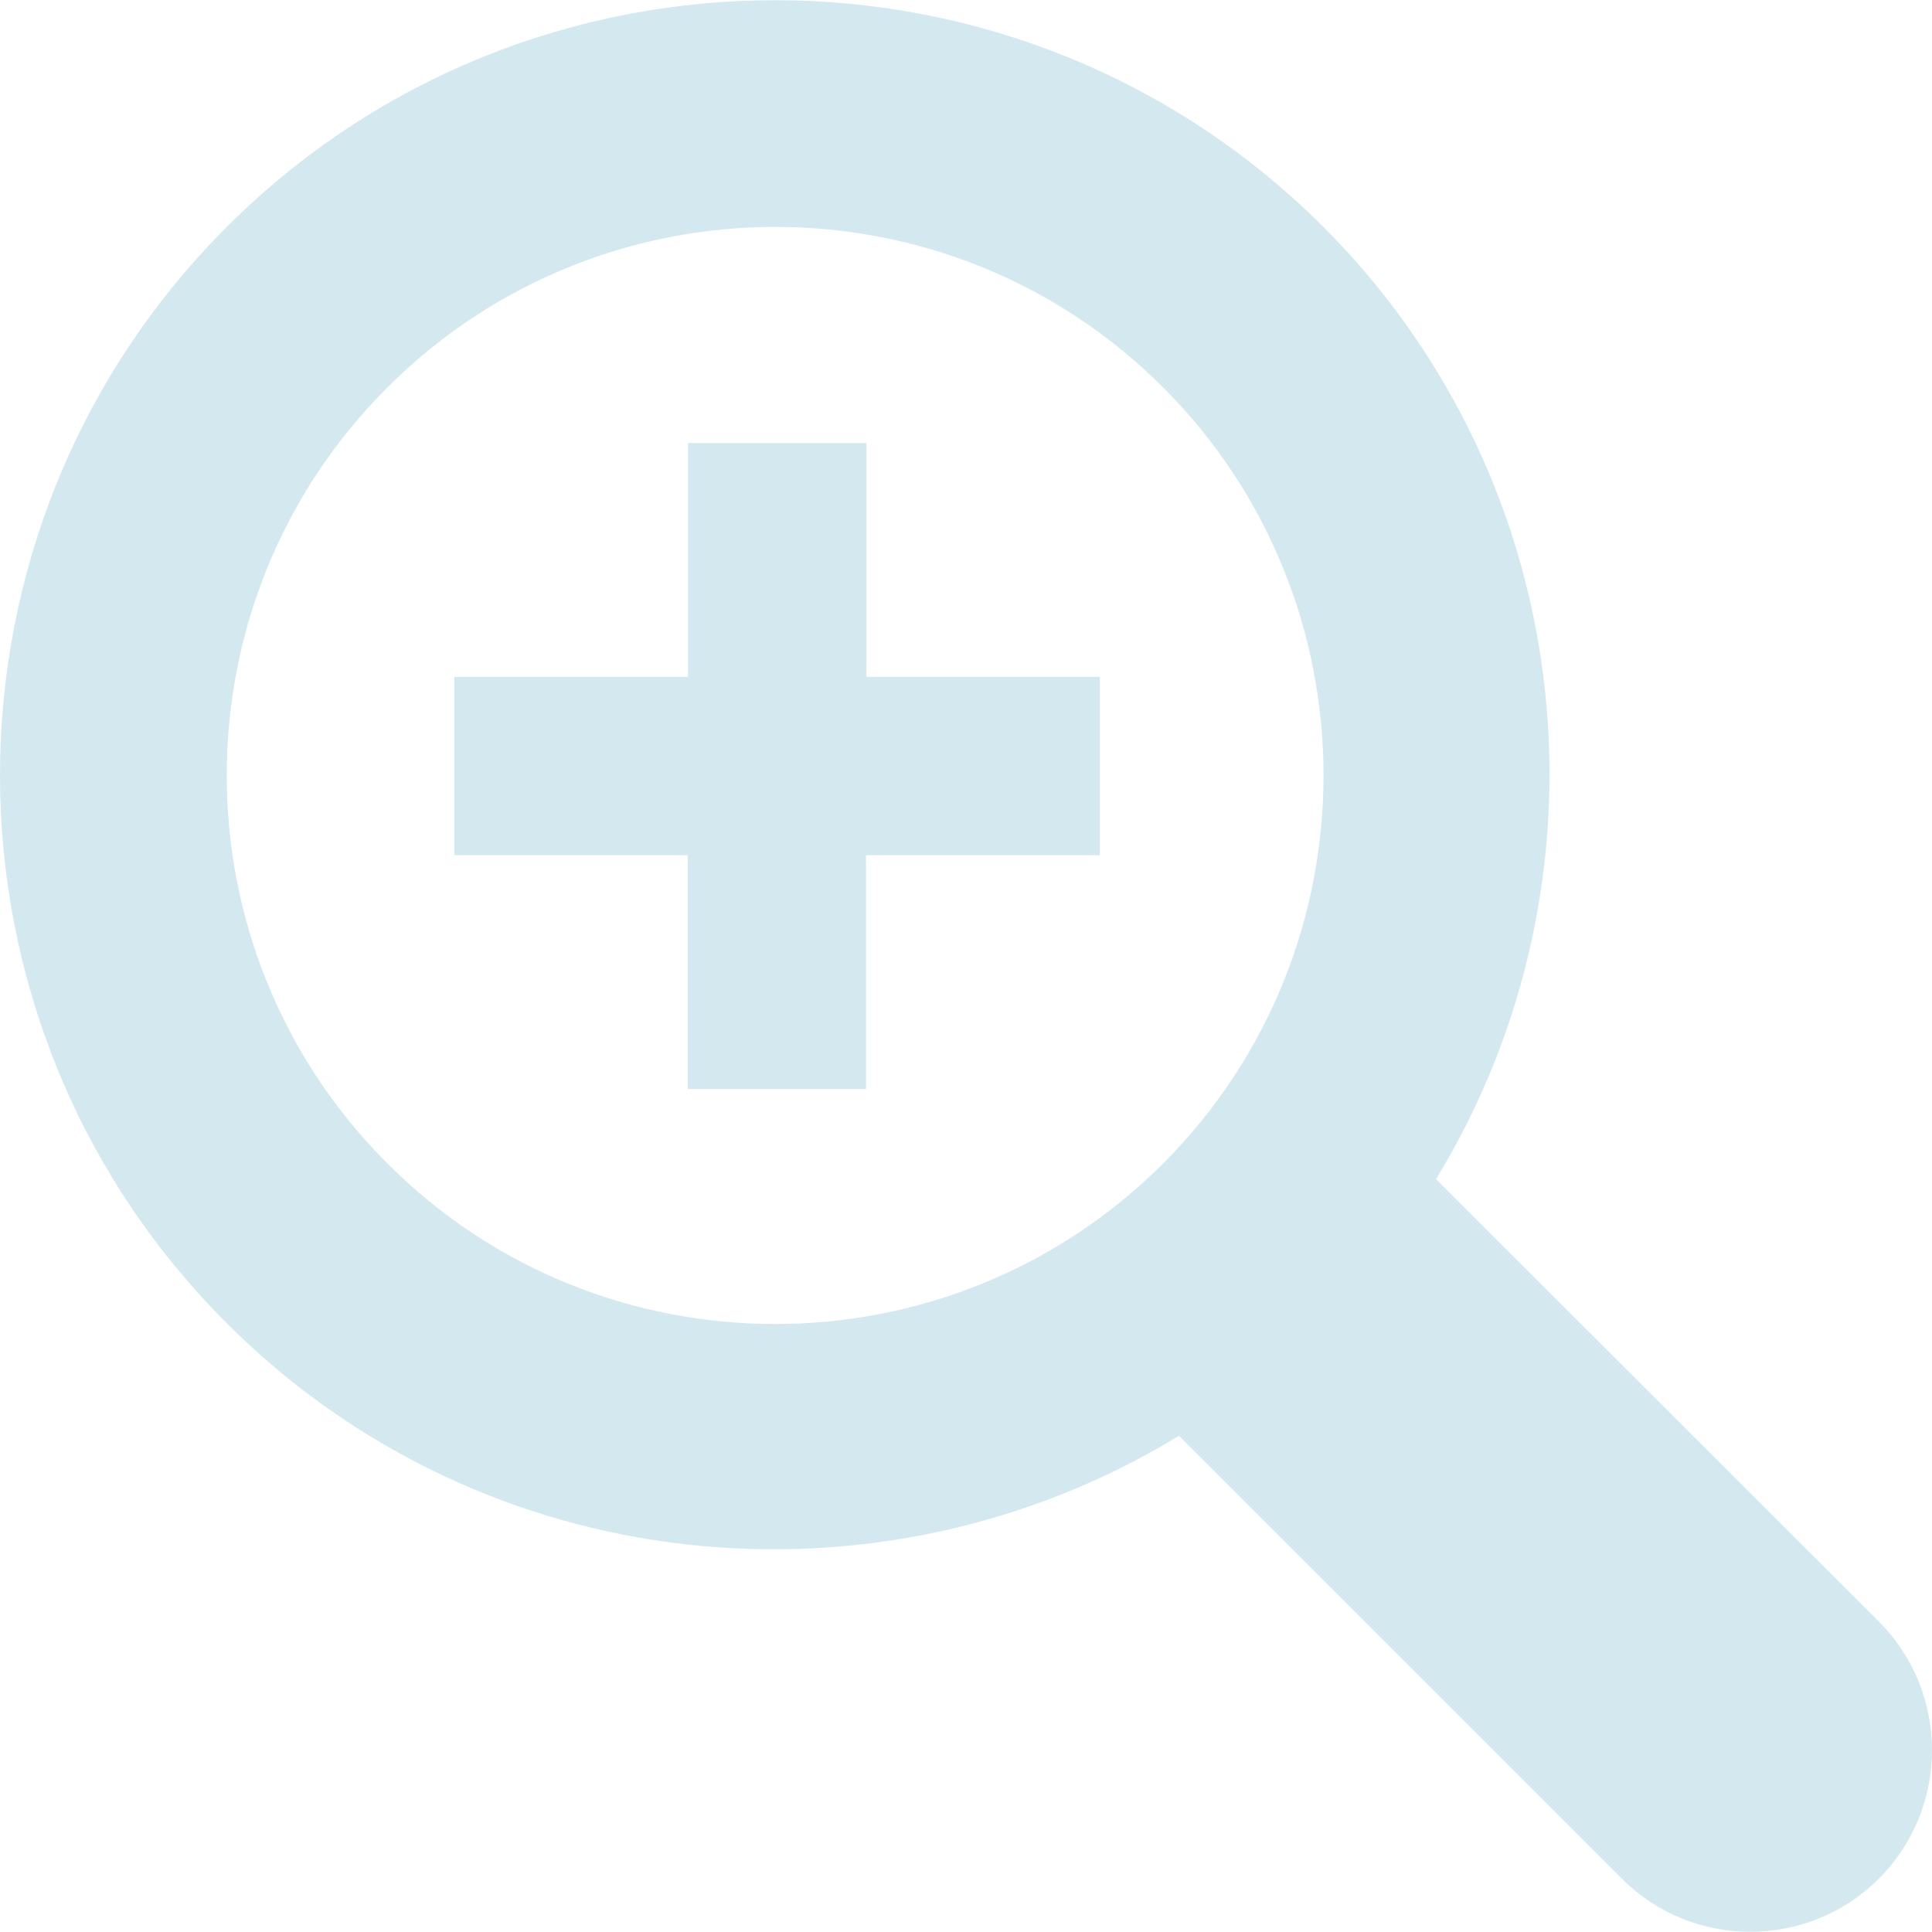
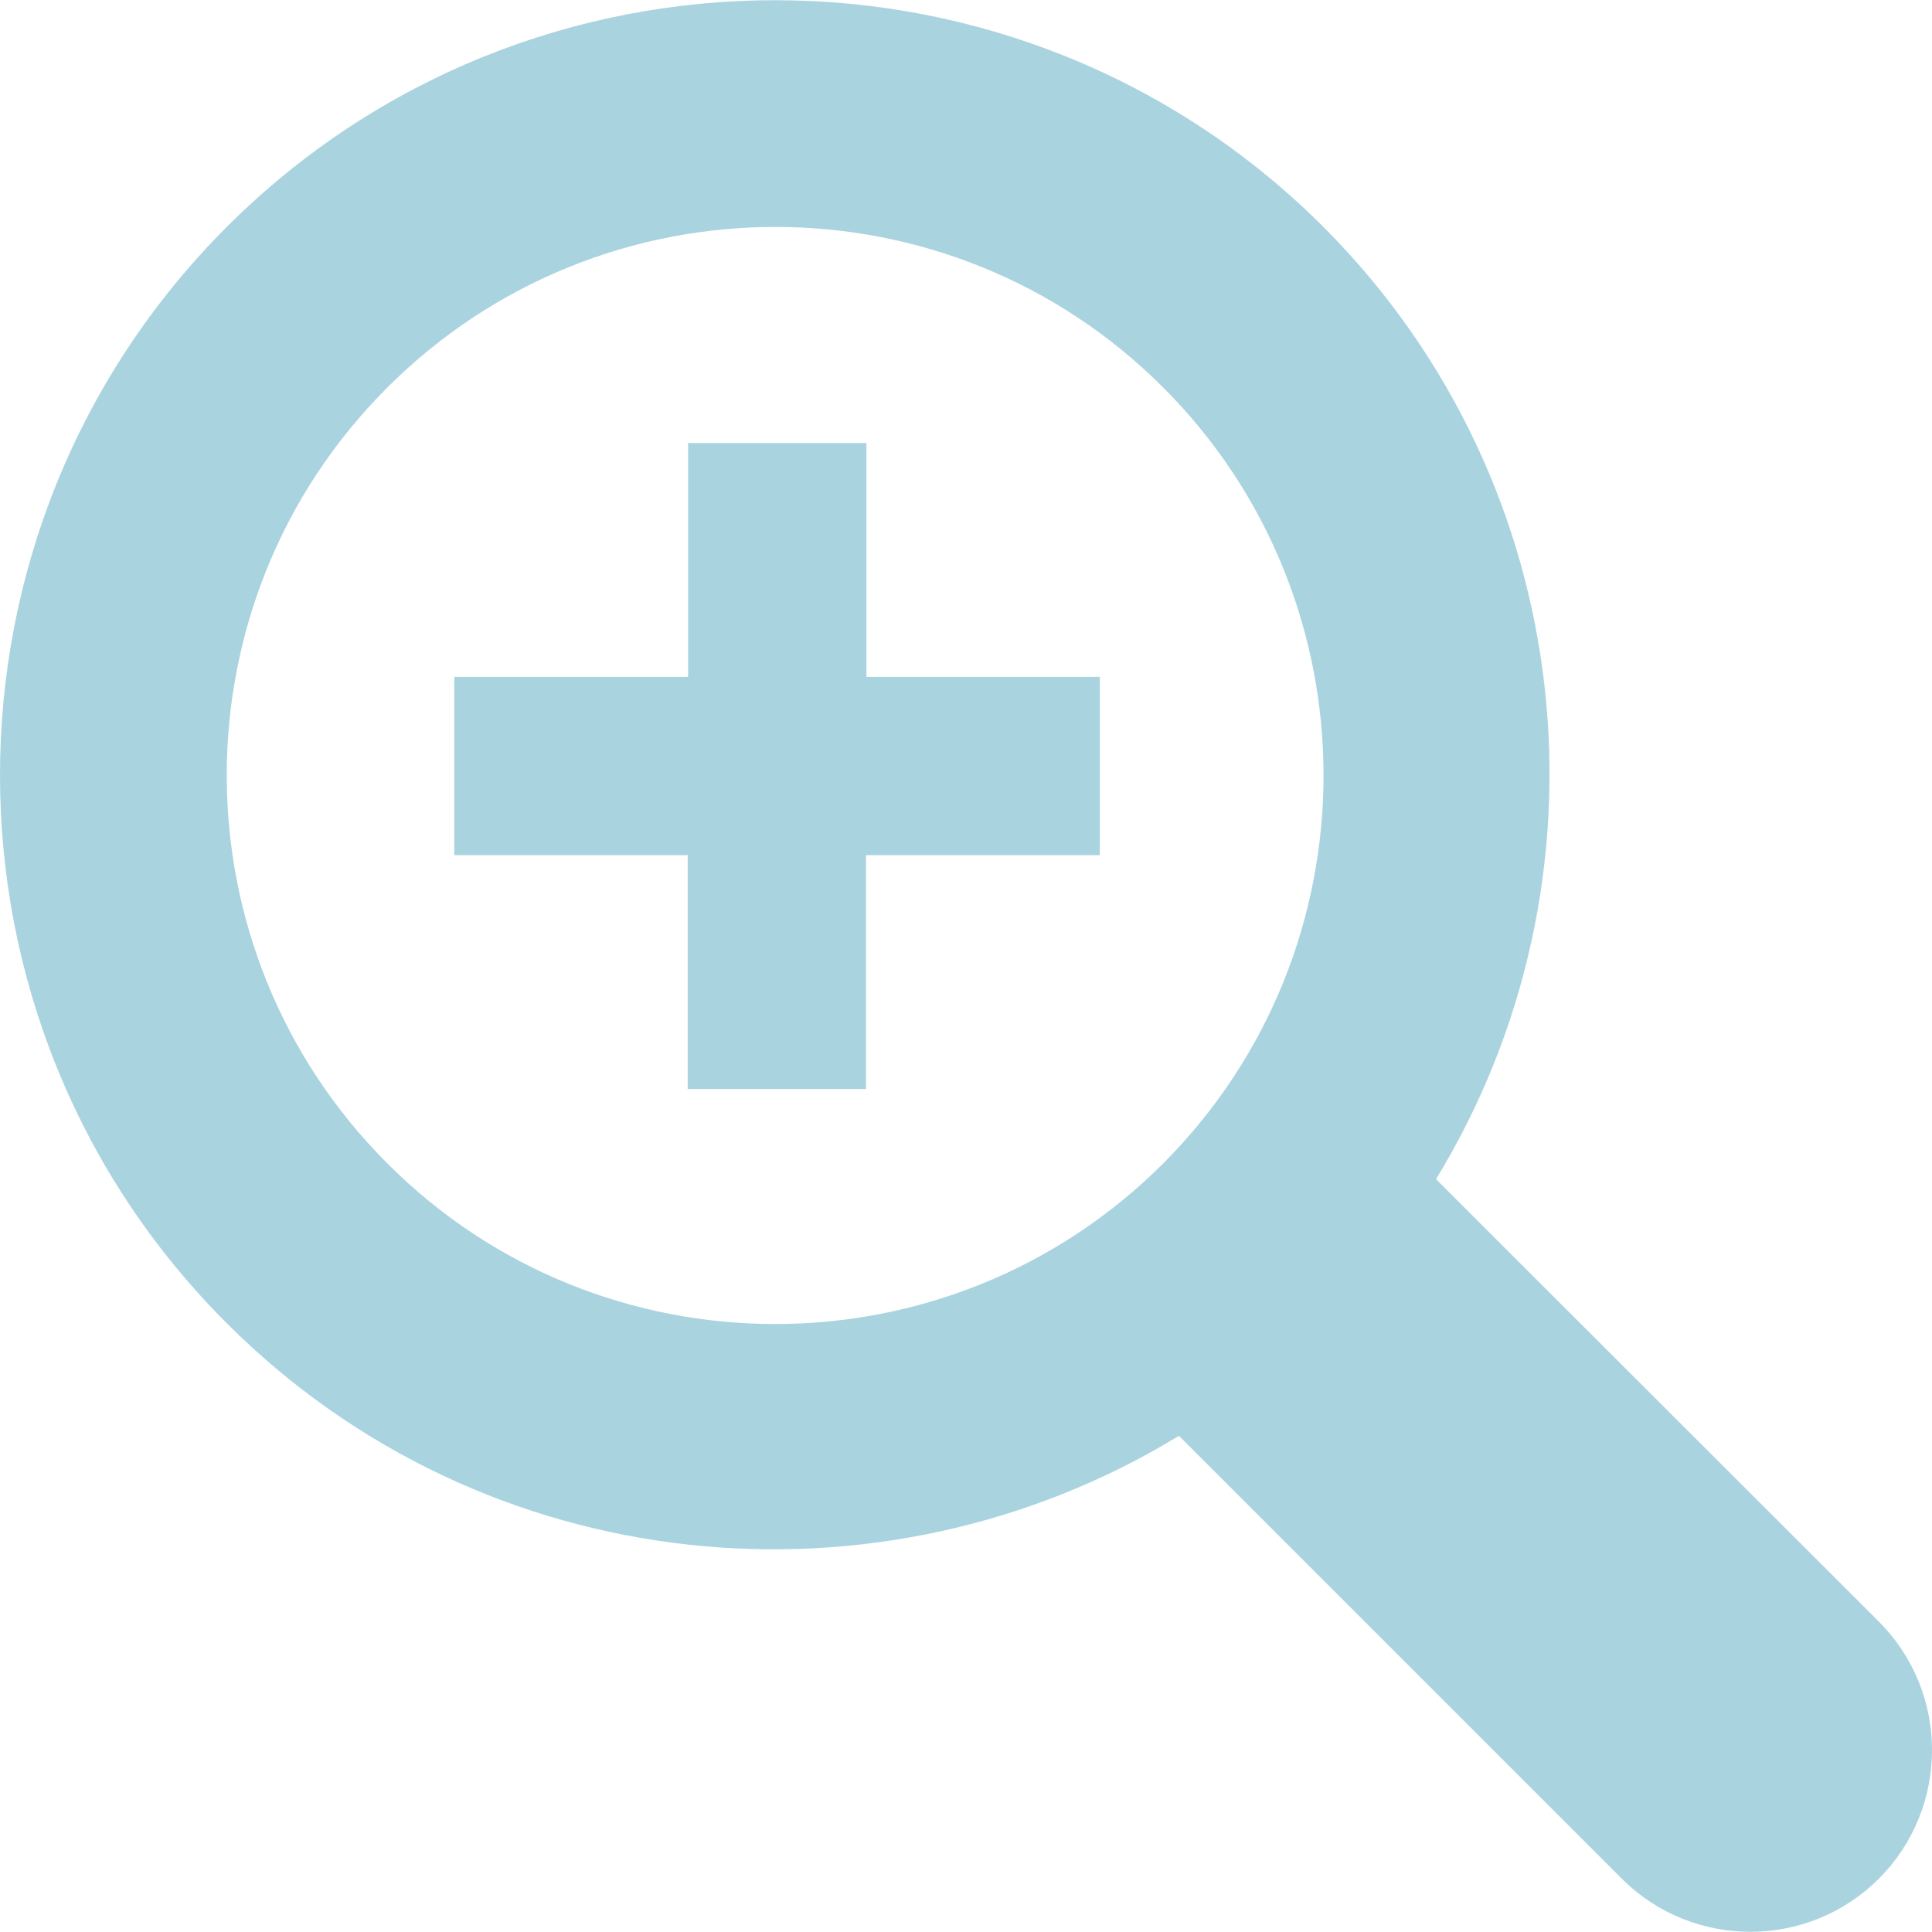
<svg xmlns="http://www.w3.org/2000/svg" version="1.1" id="Zoom_1" x="0px" y="0px" viewBox="0 0 490.8 490.8" style="enable-background:new 0 0 490.8 490.8;" xml:space="preserve">
  <g>
-     <path d="M364.8,299.55c46.3-75.8,36.9-176.3-28.6-241.9c-76.8-76.8-201.8-76.8-278.6,0s-76.8,201.8,0,278.5    c65.5,65.5,166,74.9,241.9,28.6L412,477.25c18,18,47.3,18,65.3,0s18-47.3,0-65.3L364.8,299.55z M295.5,295.55    c-54.4,54.4-142.8,54.4-197.1,0c-54.4-54.4-54.4-142.8,0-197.1c54.4-54.4,142.8-54.4,197.1,0    C349.8,152.75,349.8,241.15,295.5,295.55z M220,171.95h59.4v45.3H220v59.4h-45.3v-59.4h-59.3v-45.3h59.4v-59.4h45.3v59.4H220z" fill-opacity="0.4" stroke-opacity="0.6" fill="#95c8d8" />
+     <path d="M364.8,299.55c46.3-75.8,36.9-176.3-28.6-241.9c-76.8-76.8-201.8-76.8-278.6,0s-76.8,201.8,0,278.5    c65.5,65.5,166,74.9,241.9,28.6L412,477.25c18,18,47.3,18,65.3,0s18-47.3,0-65.3L364.8,299.55z M295.5,295.55    c-54.4,54.4-142.8,54.4-197.1,0c-54.4-54.4-54.4-142.8,0-197.1c54.4-54.4,142.8-54.4,197.1,0    C349.8,152.75,349.8,241.15,295.5,295.55z M220,171.95h59.4v45.3H220v59.4h-45.3v-59.4h-59.3v-45.3h59.4v-59.4h45.3v59.4H220z" fill-opacity="0.8" stroke-opacity="0.8" fill="#95c8d8" />
  </g>
</svg>
